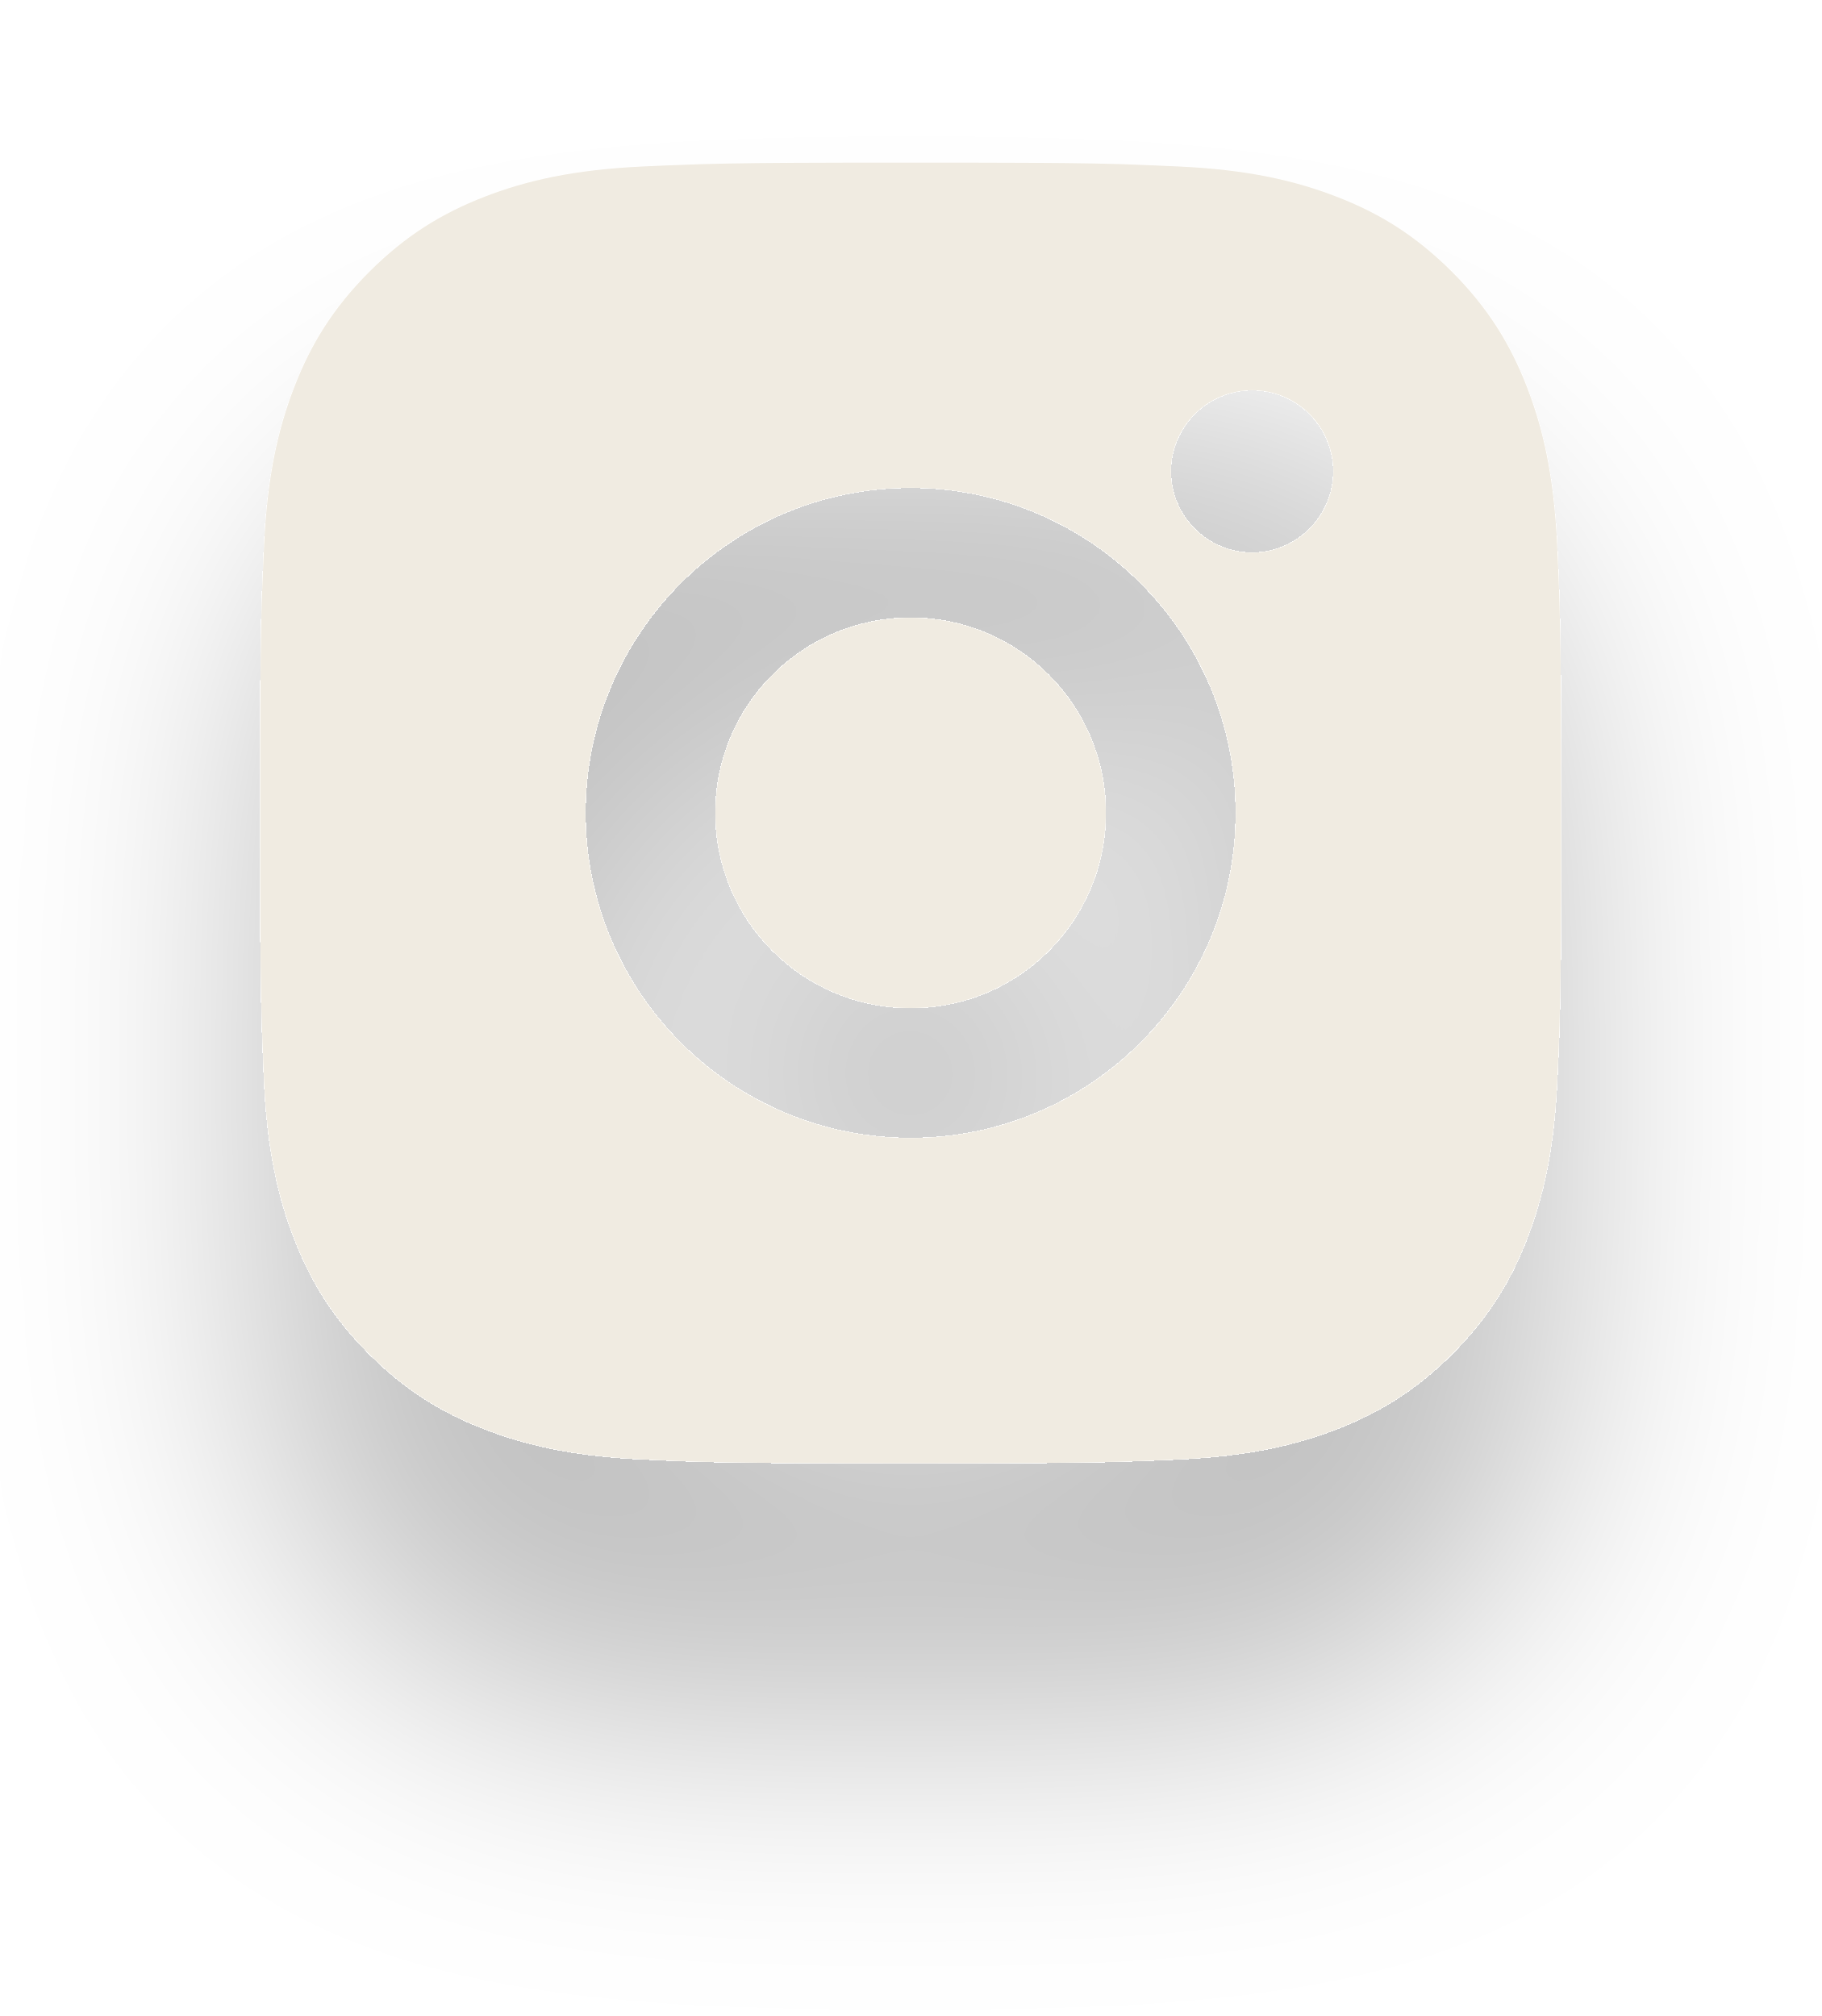
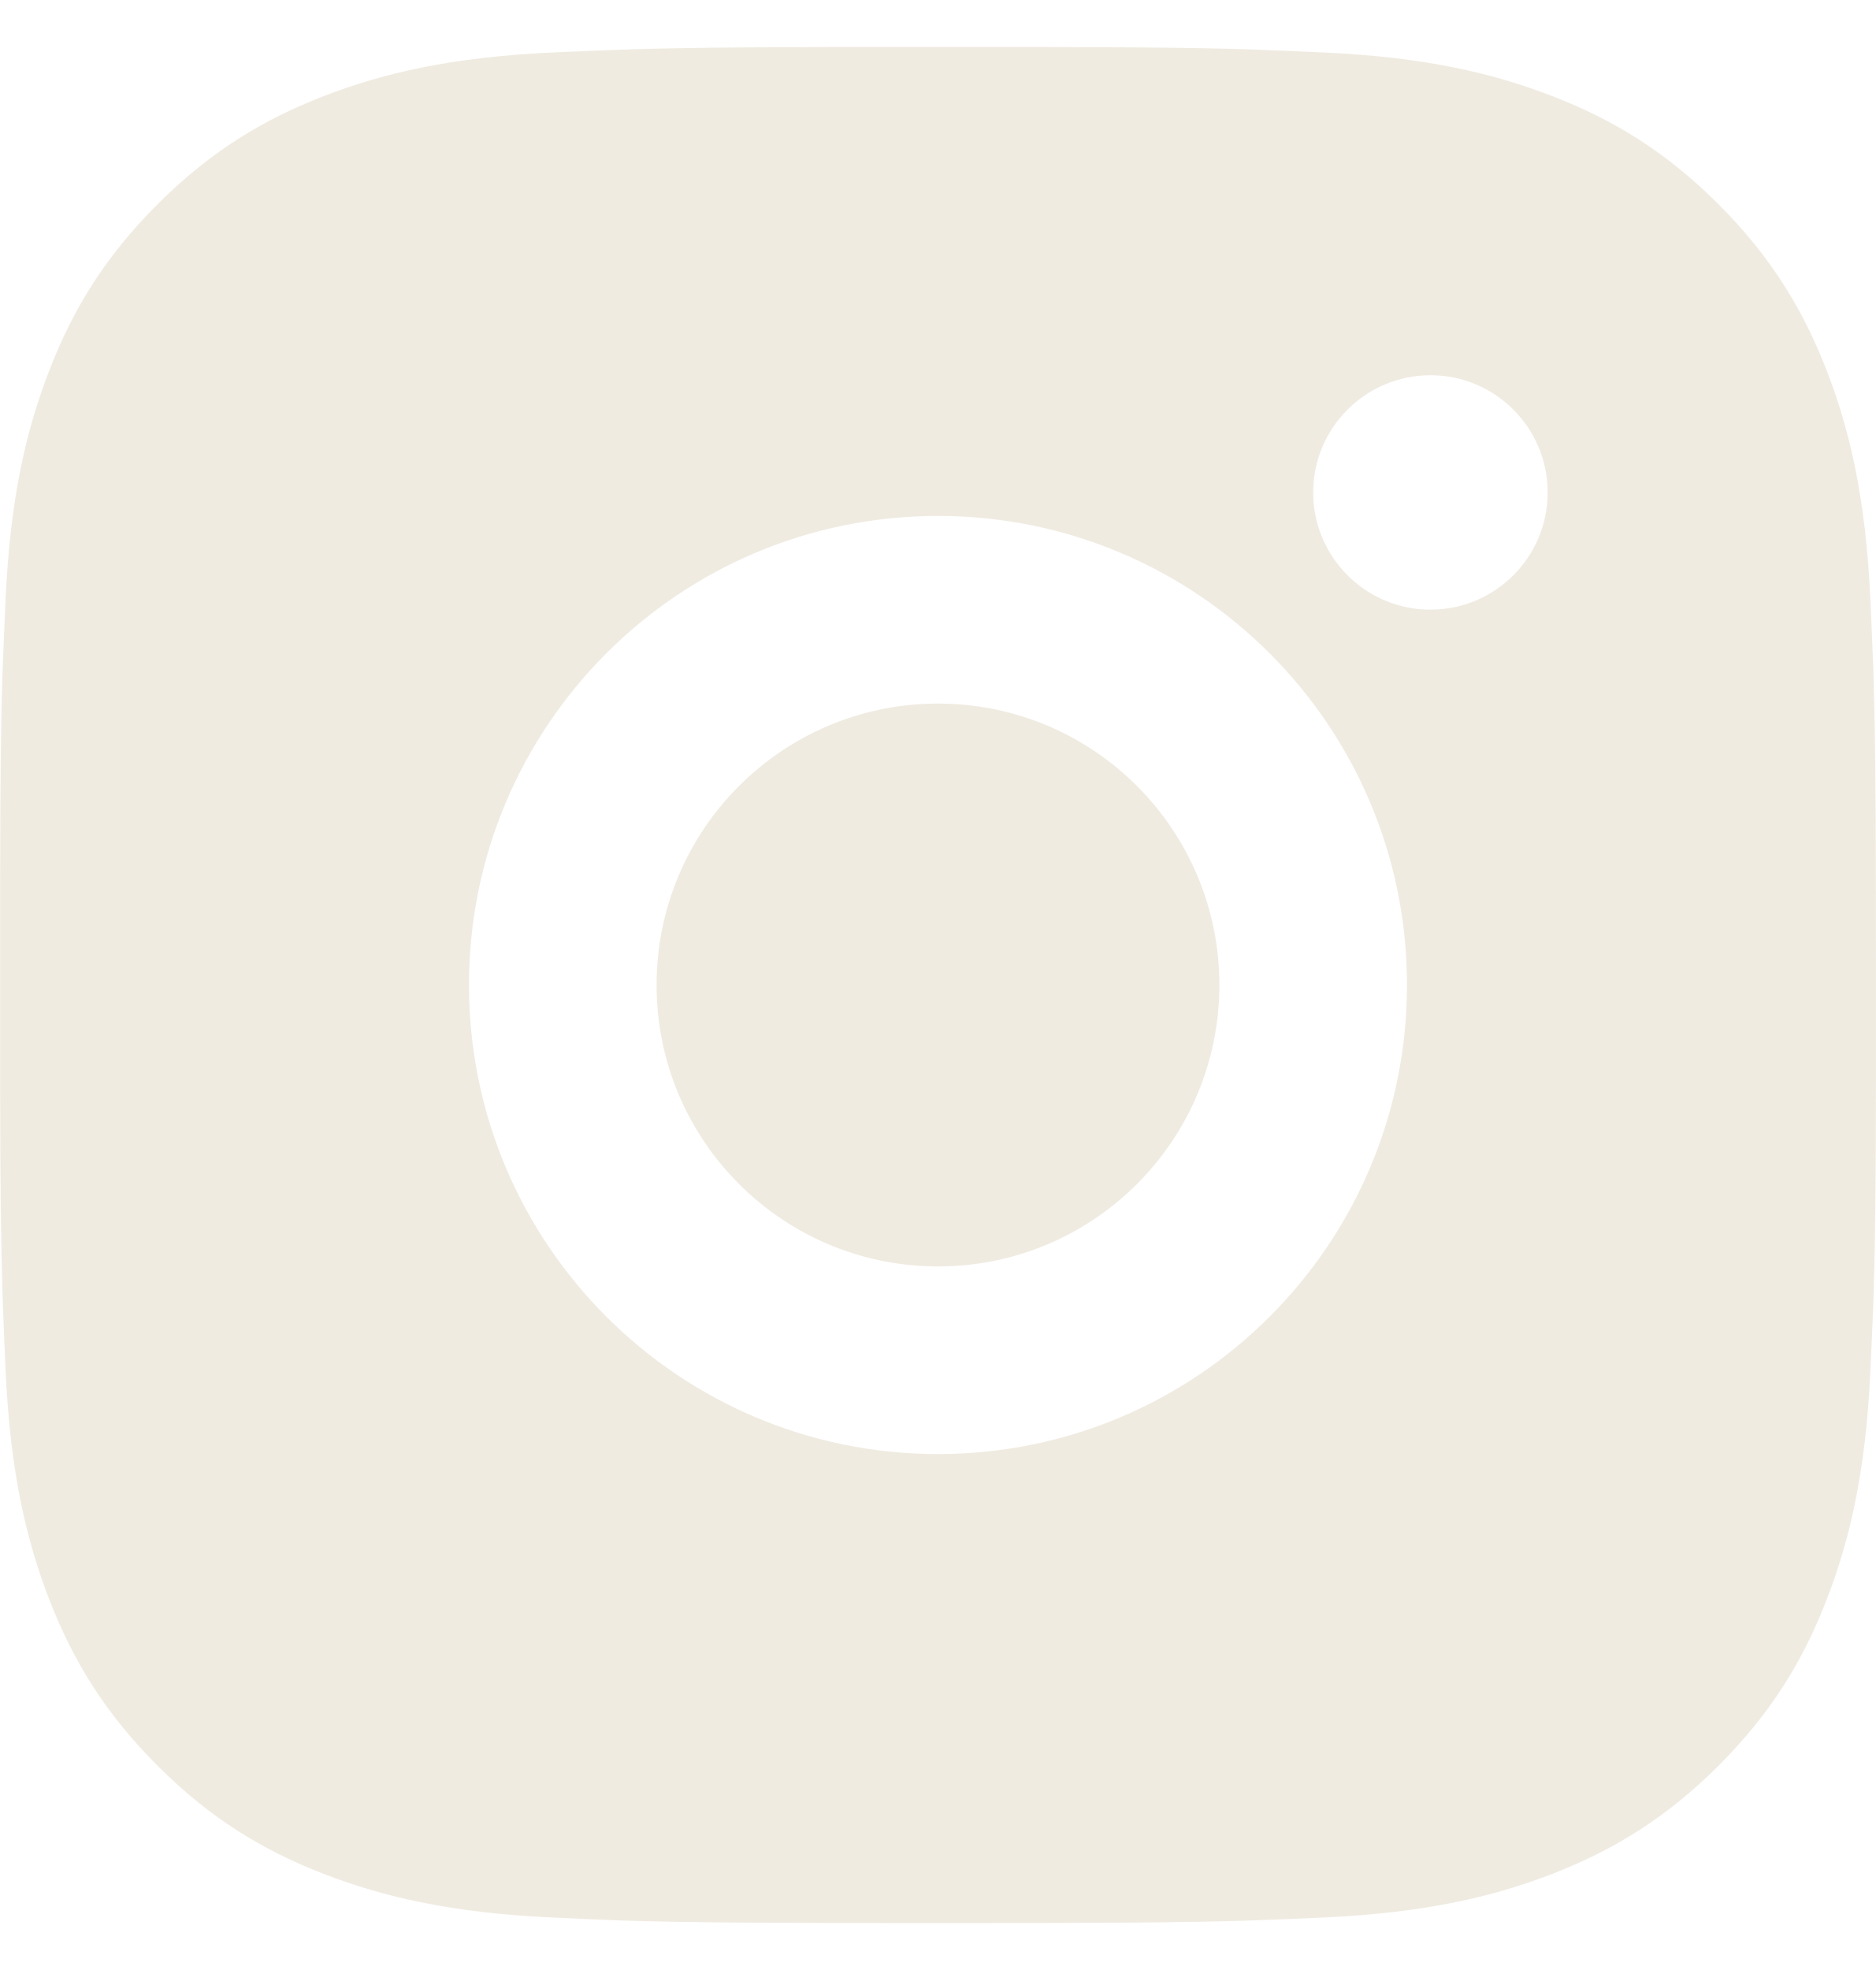
- <svg xmlns="http://www.w3.org/2000/svg" width="28" height="31" viewBox="0 0 28 31" fill="none">
-   <g filter="url(#filter0_d_37_3523)">
-     <path d="M15.028 2.501C16.154 2.503 16.724 2.509 17.217 2.523L17.411 2.53C17.635 2.538 17.856 2.548 18.123 2.56C19.187 2.609 19.913 2.778 20.55 3.025C21.209 3.279 21.766 3.623 22.322 4.178C22.877 4.734 23.22 5.293 23.475 5.95C23.722 6.587 23.89 7.313 23.94 8.378C23.952 8.644 23.962 8.865 23.97 9.09L23.976 9.284C23.991 9.776 23.997 10.347 23.999 11.472L24 12.218C24 12.309 24 12.403 24 12.5L24 12.782L24 13.528C23.998 14.653 23.992 15.224 23.977 15.716L23.971 15.91C23.963 16.135 23.953 16.356 23.94 16.622C23.891 17.687 23.722 18.413 23.475 19.05C23.221 19.709 22.877 20.266 22.322 20.822C21.766 21.377 21.207 21.72 20.55 21.975C19.913 22.222 19.187 22.39 18.123 22.44C17.856 22.452 17.635 22.462 17.411 22.469L17.217 22.476C16.724 22.49 16.154 22.497 15.028 22.499L14.282 22.5C14.191 22.5 14.097 22.5 14 22.5H13.718L12.973 22.499C11.847 22.497 11.277 22.491 10.784 22.477L10.59 22.471C10.366 22.462 10.144 22.453 9.878 22.44C8.814 22.391 8.089 22.222 7.45 21.975C6.792 21.721 6.234 21.377 5.679 20.822C5.123 20.266 4.78 19.707 4.525 19.05C4.278 18.413 4.11 17.687 4.06 16.622C4.048 16.356 4.039 16.135 4.031 15.91L4.025 15.716C4.01 15.224 4.003 14.653 4.001 13.528L4.001 11.472C4.003 10.347 4.009 9.776 4.023 9.284L4.03 9.09C4.038 8.865 4.048 8.644 4.06 8.378C4.109 7.313 4.278 6.588 4.525 5.95C4.779 5.292 5.123 4.734 5.679 4.178C6.234 3.623 6.793 3.28 7.45 3.025C8.088 2.778 8.813 2.61 9.878 2.56C10.144 2.548 10.366 2.538 10.59 2.531L10.784 2.524C11.277 2.51 11.847 2.503 12.973 2.501L15.028 2.501ZM14 7.5C11.237 7.5 9 9.74 9 12.5C9 15.263 11.24 17.5 14 17.5C16.763 17.5 19 15.261 19 12.5C19 9.737 16.761 7.5 14 7.5ZM14 9.5C15.657 9.5 17 10.843 17 12.5C17 14.157 15.658 15.5 14 15.5C12.343 15.5 11 14.157 11 12.5C11 10.843 12.343 9.5 14 9.5ZM19.25 6C18.561 6 18 6.56 18 7.249C18 7.938 18.56 8.499 19.25 8.499C19.939 8.499 20.5 7.939 20.5 7.249C20.5 6.56 19.939 5.999 19.25 6Z" fill="#F0EBE1" />
-   </g>
-   <defs>
-     <filter id="filter0_d_37_3523" x="-2" y="0.5" width="32" height="32" filterUnits="userSpaceOnUse" color-interpolation-filters="sRGB">
-       <feFlood flood-opacity="0" result="BackgroundImageFix" />
-       <feColorMatrix in="SourceAlpha" type="matrix" values="0 0 0 0 0 0 0 0 0 0 0 0 0 0 0 0 0 0 127 0" result="hardAlpha" />
-       <feOffset dy="4" />
-       <feGaussianBlur stdDeviation="2" />
-       <feComposite in2="hardAlpha" operator="out" />
-       <feColorMatrix type="matrix" values="0 0 0 0 0 0 0 0 0 0 0 0 0 0 0 0 0 0 0.25 0" />
-       <feBlend mode="normal" in2="BackgroundImageFix" result="effect1_dropShadow_37_3523" />
-       <feBlend mode="normal" in="SourceGraphic" in2="effect1_dropShadow_37_3523" result="shape" />
-     </filter>
-   </defs>
+ <svg xmlns="http://www.w3.org/2000/svg" width="20" height="21" viewBox="0 0 20 21" fill="none">
+   <path d="M11.028 0.501C12.153 0.503 12.724 0.509 13.217 0.523L13.411 0.53C13.635 0.538 13.856 0.548 14.123 0.56C15.187 0.609 15.913 0.778 16.55 1.025C17.209 1.279 17.766 1.623 18.322 2.178C18.877 2.734 19.22 3.293 19.475 3.95C19.722 4.587 19.89 5.313 19.94 6.378C19.952 6.644 19.962 6.865 19.97 7.09L19.976 7.284C19.991 7.776 19.997 8.347 19.999 9.472L20 10.218C20 10.309 20 10.403 20 10.5L20 10.782L20 11.528C19.998 12.653 19.992 13.224 19.977 13.716L19.971 13.91C19.963 14.135 19.953 14.356 19.94 14.623C19.891 15.687 19.722 16.413 19.475 17.05C19.221 17.709 18.877 18.266 18.322 18.822C17.766 19.377 17.207 19.72 16.55 19.975C15.913 20.222 15.187 20.39 14.123 20.44C13.856 20.452 13.635 20.462 13.411 20.469L13.217 20.476C12.724 20.49 12.153 20.497 11.028 20.499L10.282 20.5C10.191 20.5 10.097 20.5 10 20.5H9.718L8.973 20.499C7.847 20.497 7.277 20.491 6.784 20.477L6.59 20.471C6.366 20.462 6.144 20.453 5.878 20.44C4.814 20.391 4.089 20.222 3.45 19.975C2.792 19.721 2.234 19.377 1.679 18.822C1.123 18.266 0.78 17.707 0.525 17.05C0.278 16.413 0.11 15.687 0.06 14.623C0.048 14.356 0.039 14.135 0.031 13.91L0.025 13.716C0.01 13.224 0.003 12.653 0.001 11.528L0.001 9.472C0.003 8.347 0.009 7.776 0.023 7.284L0.03 7.09C0.038 6.865 0.048 6.644 0.06 6.378C0.109 5.313 0.278 4.588 0.525 3.95C0.779 3.292 1.123 2.734 1.679 2.178C2.234 1.623 2.793 1.28 3.45 1.025C4.088 0.778 4.813 0.61 5.878 0.56C6.144 0.548 6.366 0.538 6.59 0.531L6.784 0.524C7.277 0.51 7.847 0.503 8.973 0.501L11.028 0.501ZM10 5.5C7.237 5.5 5 7.74 5 10.5C5 13.263 7.24 15.5 10 15.5C12.763 15.5 15 13.261 15 10.5C15 7.737 12.761 5.5 10 5.5ZM10 7.5C11.657 7.5 13 8.843 13 10.5C13 12.157 11.658 13.5 10 13.5C8.343 13.5 7 12.157 7 10.5C7 8.843 8.343 7.5 10 7.5ZM15.25 4C14.561 4 14 4.56 14 5.249C14 5.938 14.56 6.499 15.25 6.499C15.94 6.499 16.5 5.939 16.5 5.249C16.5 4.56 15.939 3.999 15.25 4Z" fill="#F0EBE1" />
</svg>
